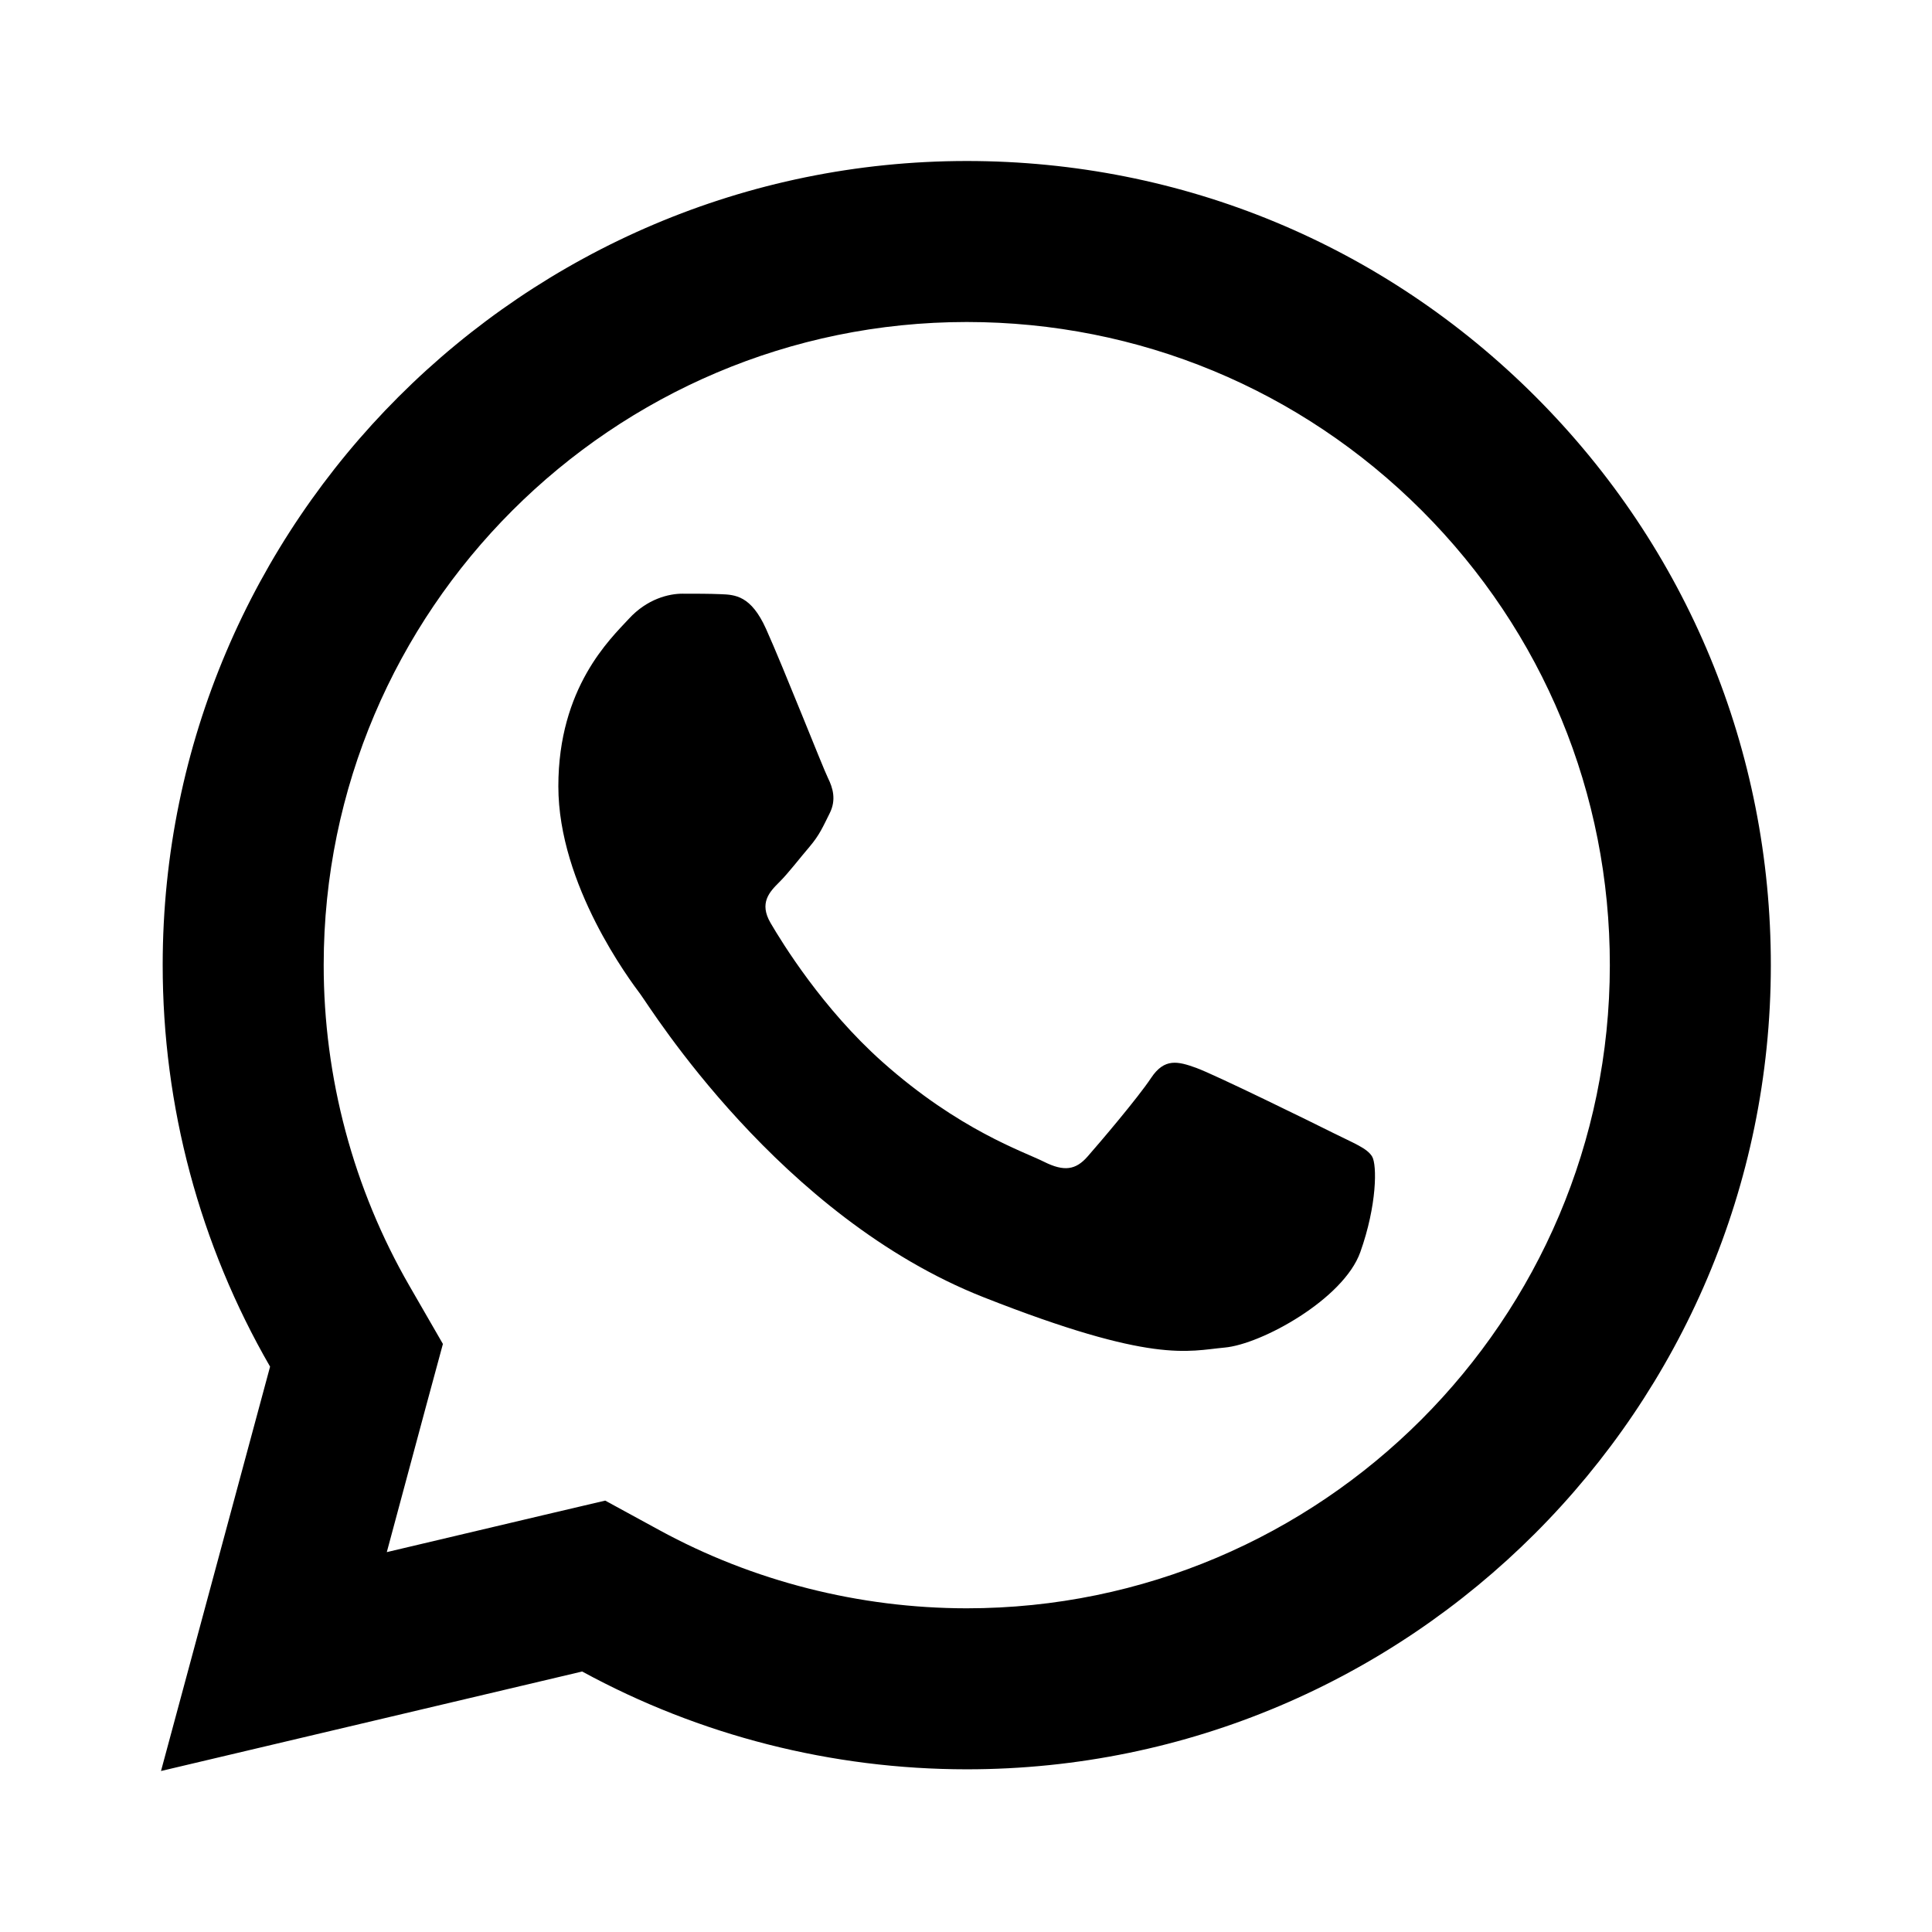
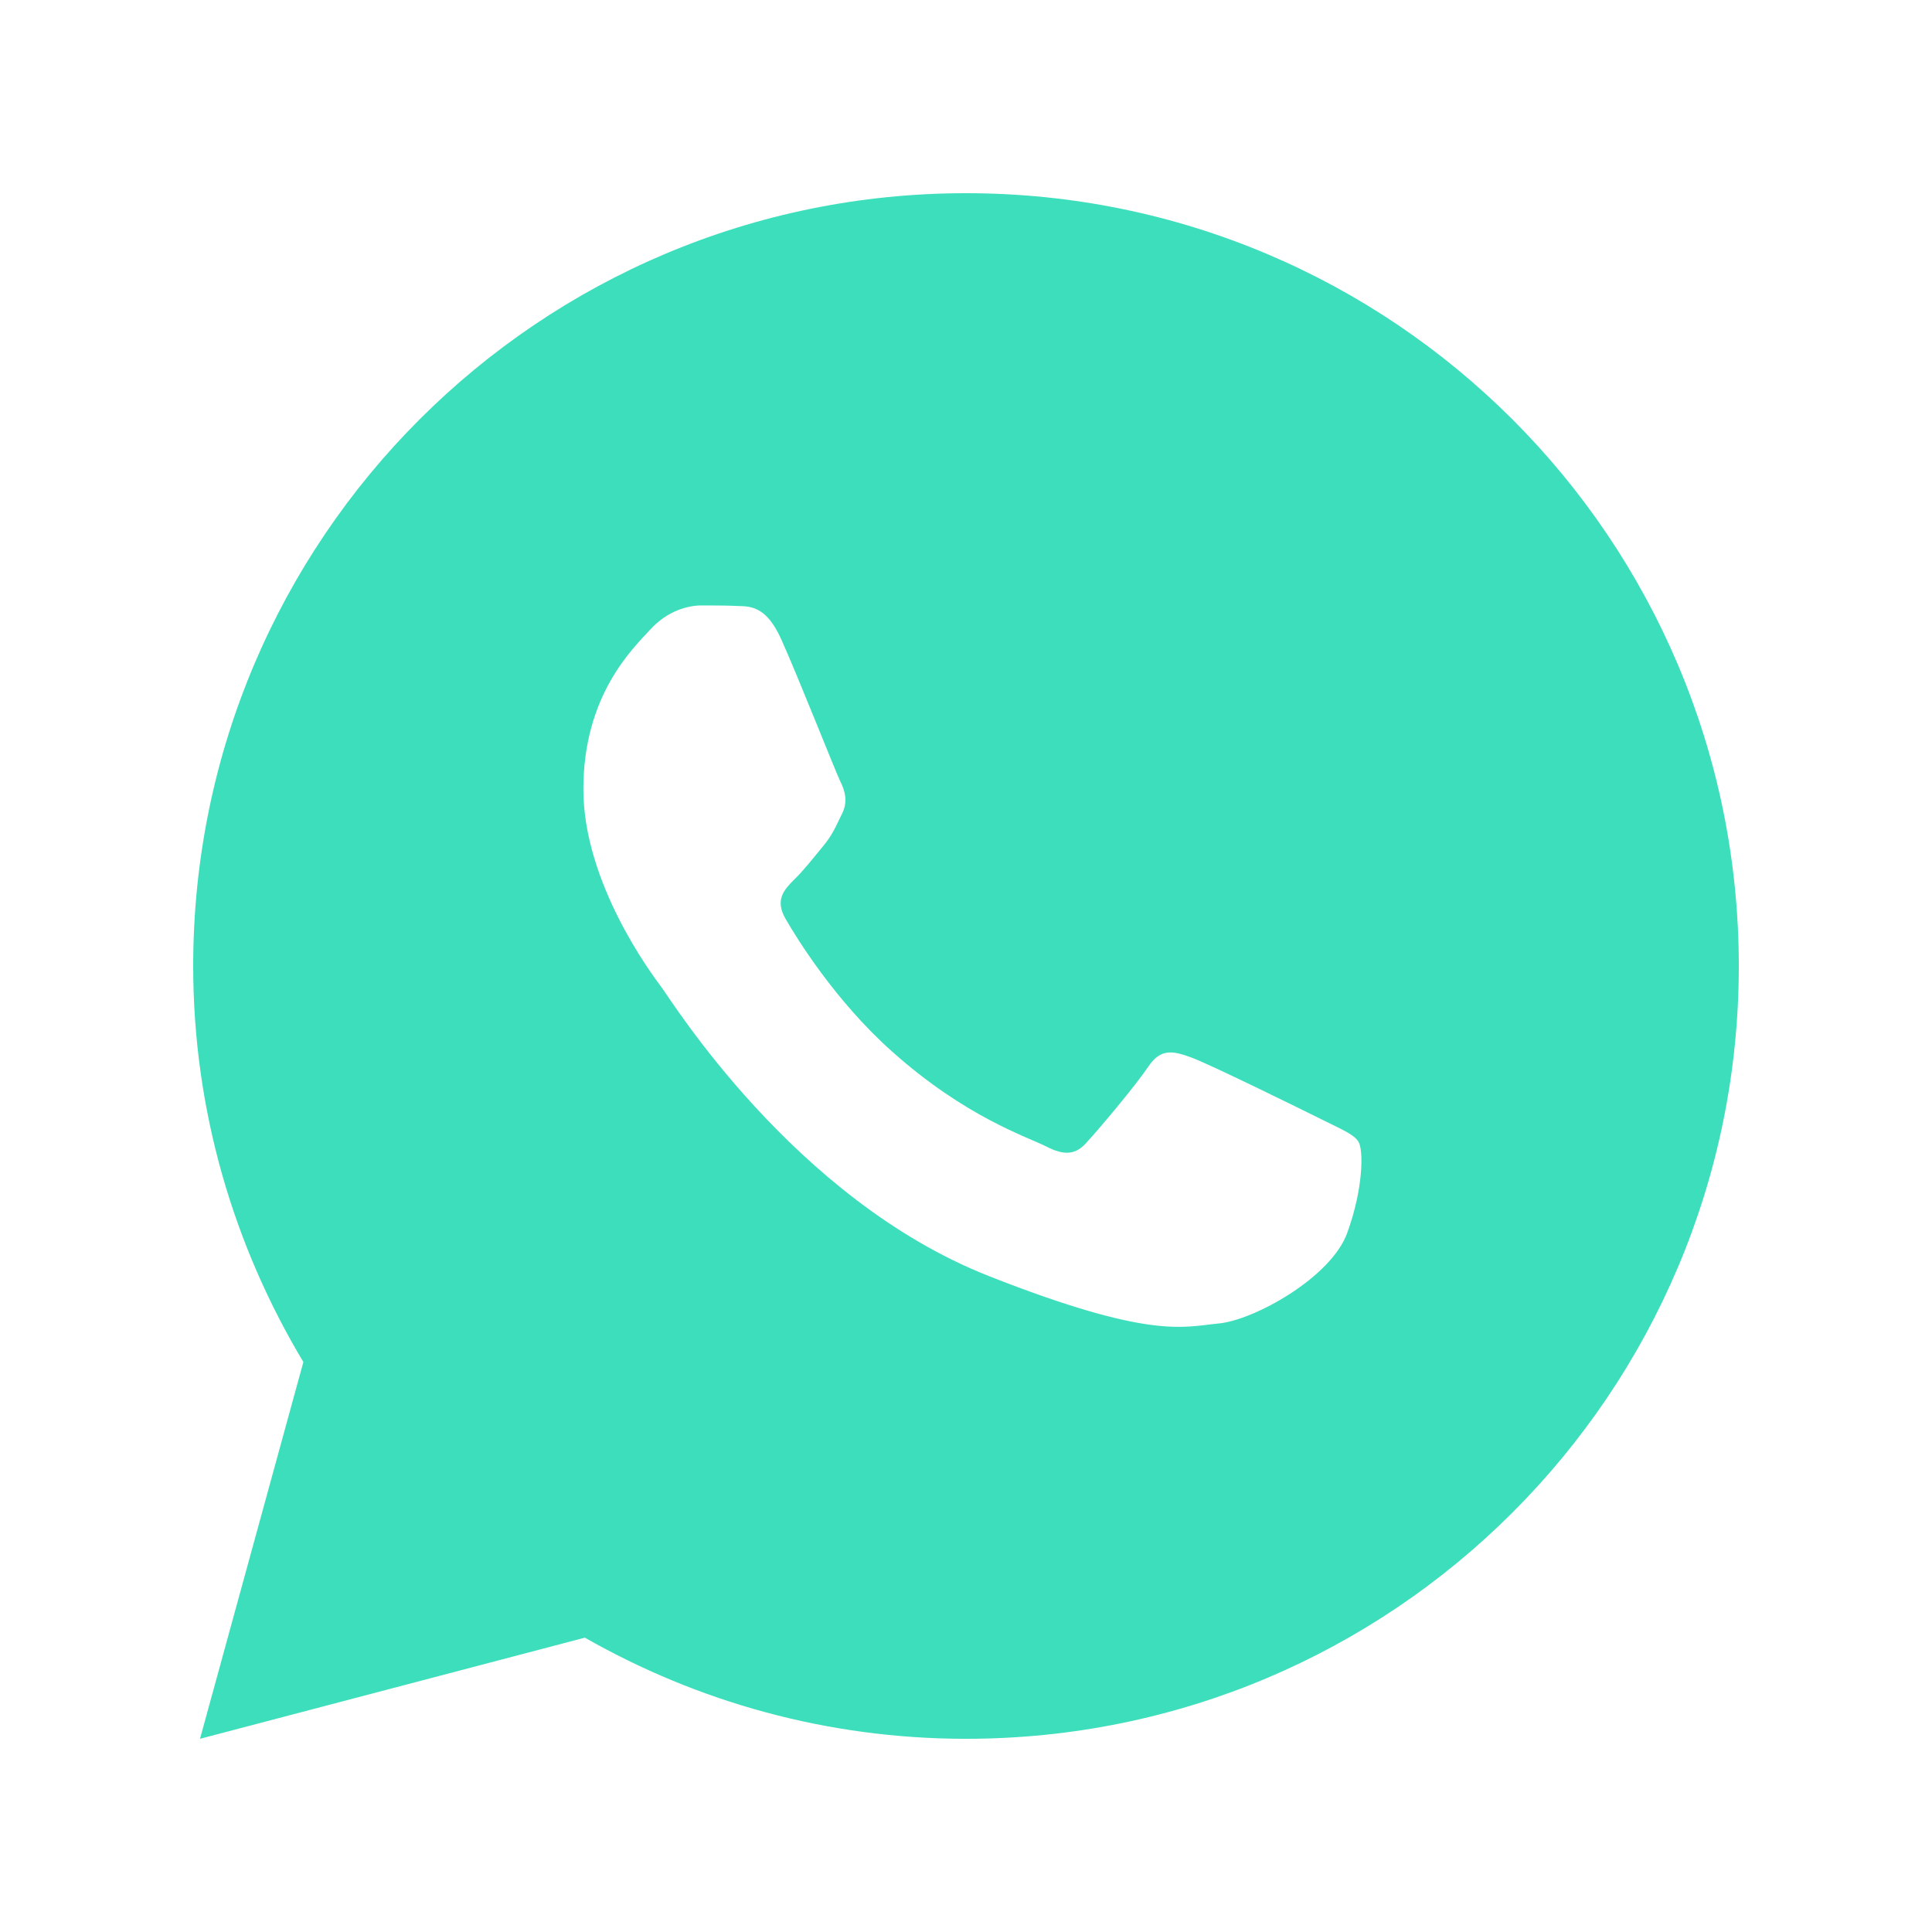
- <svg xmlns="http://www.w3.org/2000/svg" fill="#000000" viewBox="0 0 24 24" width="35px" height="35px">
-   <path d="M 12.012 2 C 6.506 2 2.023 6.478 2.021 11.984 C 2.02 13.744 2.481 15.463 3.355 16.977 L 2 22 L 7.232 20.764 C 8.691 21.56 10.334 21.978 12.006 21.979 L 12.01 21.979 C 17.515 21.979 21.995 17.499 21.998 11.994 C 22 9.325 20.962 6.816 19.076 4.928 C 17.19 3.041 14.684 2.001 12.012 2 z M 12.01 4 C 14.146 4.001 16.153 4.834 17.662 6.342 C 19.171 7.852 20 9.858 19.998 11.992 C 19.996 16.396 16.414 19.979 12.008 19.979 C 10.675 19.978 9.354 19.643 8.191 19.008 L 7.518 18.641 L 6.773 18.816 L 4.805 19.281 L 5.285 17.496 L 5.502 16.695 L 5.088 15.977 C 4.39 14.769 4.02 13.387 4.021 11.984 C 4.023 7.582 7.607 4 12.01 4 z M 8.477 7.375 C 8.31 7.375 8.04 7.438 7.811 7.688 C 7.582 7.936 6.936 8.54 6.936 9.768 C 6.936 10.996 7.83 12.183 7.955 12.35 C 8.079 12.516 9.682 15.115 12.219 16.115 C 14.327 16.946 14.755 16.782 15.213 16.74 C 15.671 16.699 16.69 16.138 16.898 15.555 C 17.106 14.972 17.107 14.47 17.045 14.367 C 16.983 14.263 16.816 14.201 16.566 14.076 C 16.317 13.951 15.09 13.349 14.861 13.266 C 14.632 13.183 14.465 13.141 14.299 13.391 C 14.133 13.641 13.656 14.201 13.51 14.367 C 13.364 14.534 13.219 14.557 12.969 14.432 C 12.719 14.306 11.915 14.041 10.961 13.191 C 10.219 12.53 9.718 11.715 9.572 11.465 C 9.427 11.216 9.559 11.079 9.684 10.955 C 9.796 10.843 9.932 10.664 10.057 10.518 C 10.181 10.372 10.224 10.268 10.307 10.102 C 10.39 9.936 10.347 9.789 10.285 9.664 C 10.223 9.539 9.738 8.306 9.516 7.812 C 9.329 7.397 9.131 7.388 8.953 7.381 C 8.808 7.375 8.643 7.375 8.477 7.375 z" />
+ <svg xmlns="http://www.w3.org/2000/svg" width="40px" height="40px" viewBox="0 0 40 40" version="1.1">
+   <g id="surface1">
+     <path style=" stroke:none;fill-rule:nonzero;fill:rgb(23.529%,87.059%,73.725%);fill-opacity:1;" d="M 20 4 C 11.16 4 4 11.16 4 20 C 4 23 4.844 25.801 6.281 28.199 L 4.141 36 L 12.109 33.906 C 14.438 35.234 17.129 36 20 36 C 28.84 36 36 28.84 36 20 C 36 11.16 28.84 4 20 4 Z M 14.52 12.535 C 14.781 12.535 15.051 12.535 15.281 12.547 C 15.566 12.551 15.875 12.574 16.172 13.23 C 16.527 14.016 17.297 15.973 17.395 16.172 C 17.496 16.371 17.562 16.605 17.426 16.863 C 17.297 17.129 17.23 17.293 17.035 17.527 C 16.84 17.762 16.621 18.043 16.438 18.215 C 16.238 18.418 16.035 18.629 16.266 19.027 C 16.496 19.426 17.293 20.723 18.469 21.77 C 19.984 23.125 21.262 23.535 21.656 23.734 C 22.051 23.938 22.281 23.906 22.512 23.637 C 22.75 23.379 23.504 22.484 23.77 22.09 C 24.031 21.691 24.297 21.762 24.656 21.891 C 25.02 22.02 26.969 22.98 27.363 23.176 C 27.766 23.379 28.027 23.48 28.125 23.637 C 28.23 23.801 28.23 24.598 27.895 25.52 C 27.566 26.449 25.953 27.34 25.223 27.402 C 24.496 27.473 23.812 27.734 20.469 26.418 C 16.438 24.828 13.895 20.699 13.691 20.434 C 13.496 20.172 12.078 18.285 12.078 16.34 C 12.078 14.387 13.105 13.426 13.465 13.031 C 13.828 12.637 14.254 12.535 14.52 12.535 Z M 14.52 12.535 " />
+   </g>
</svg>
